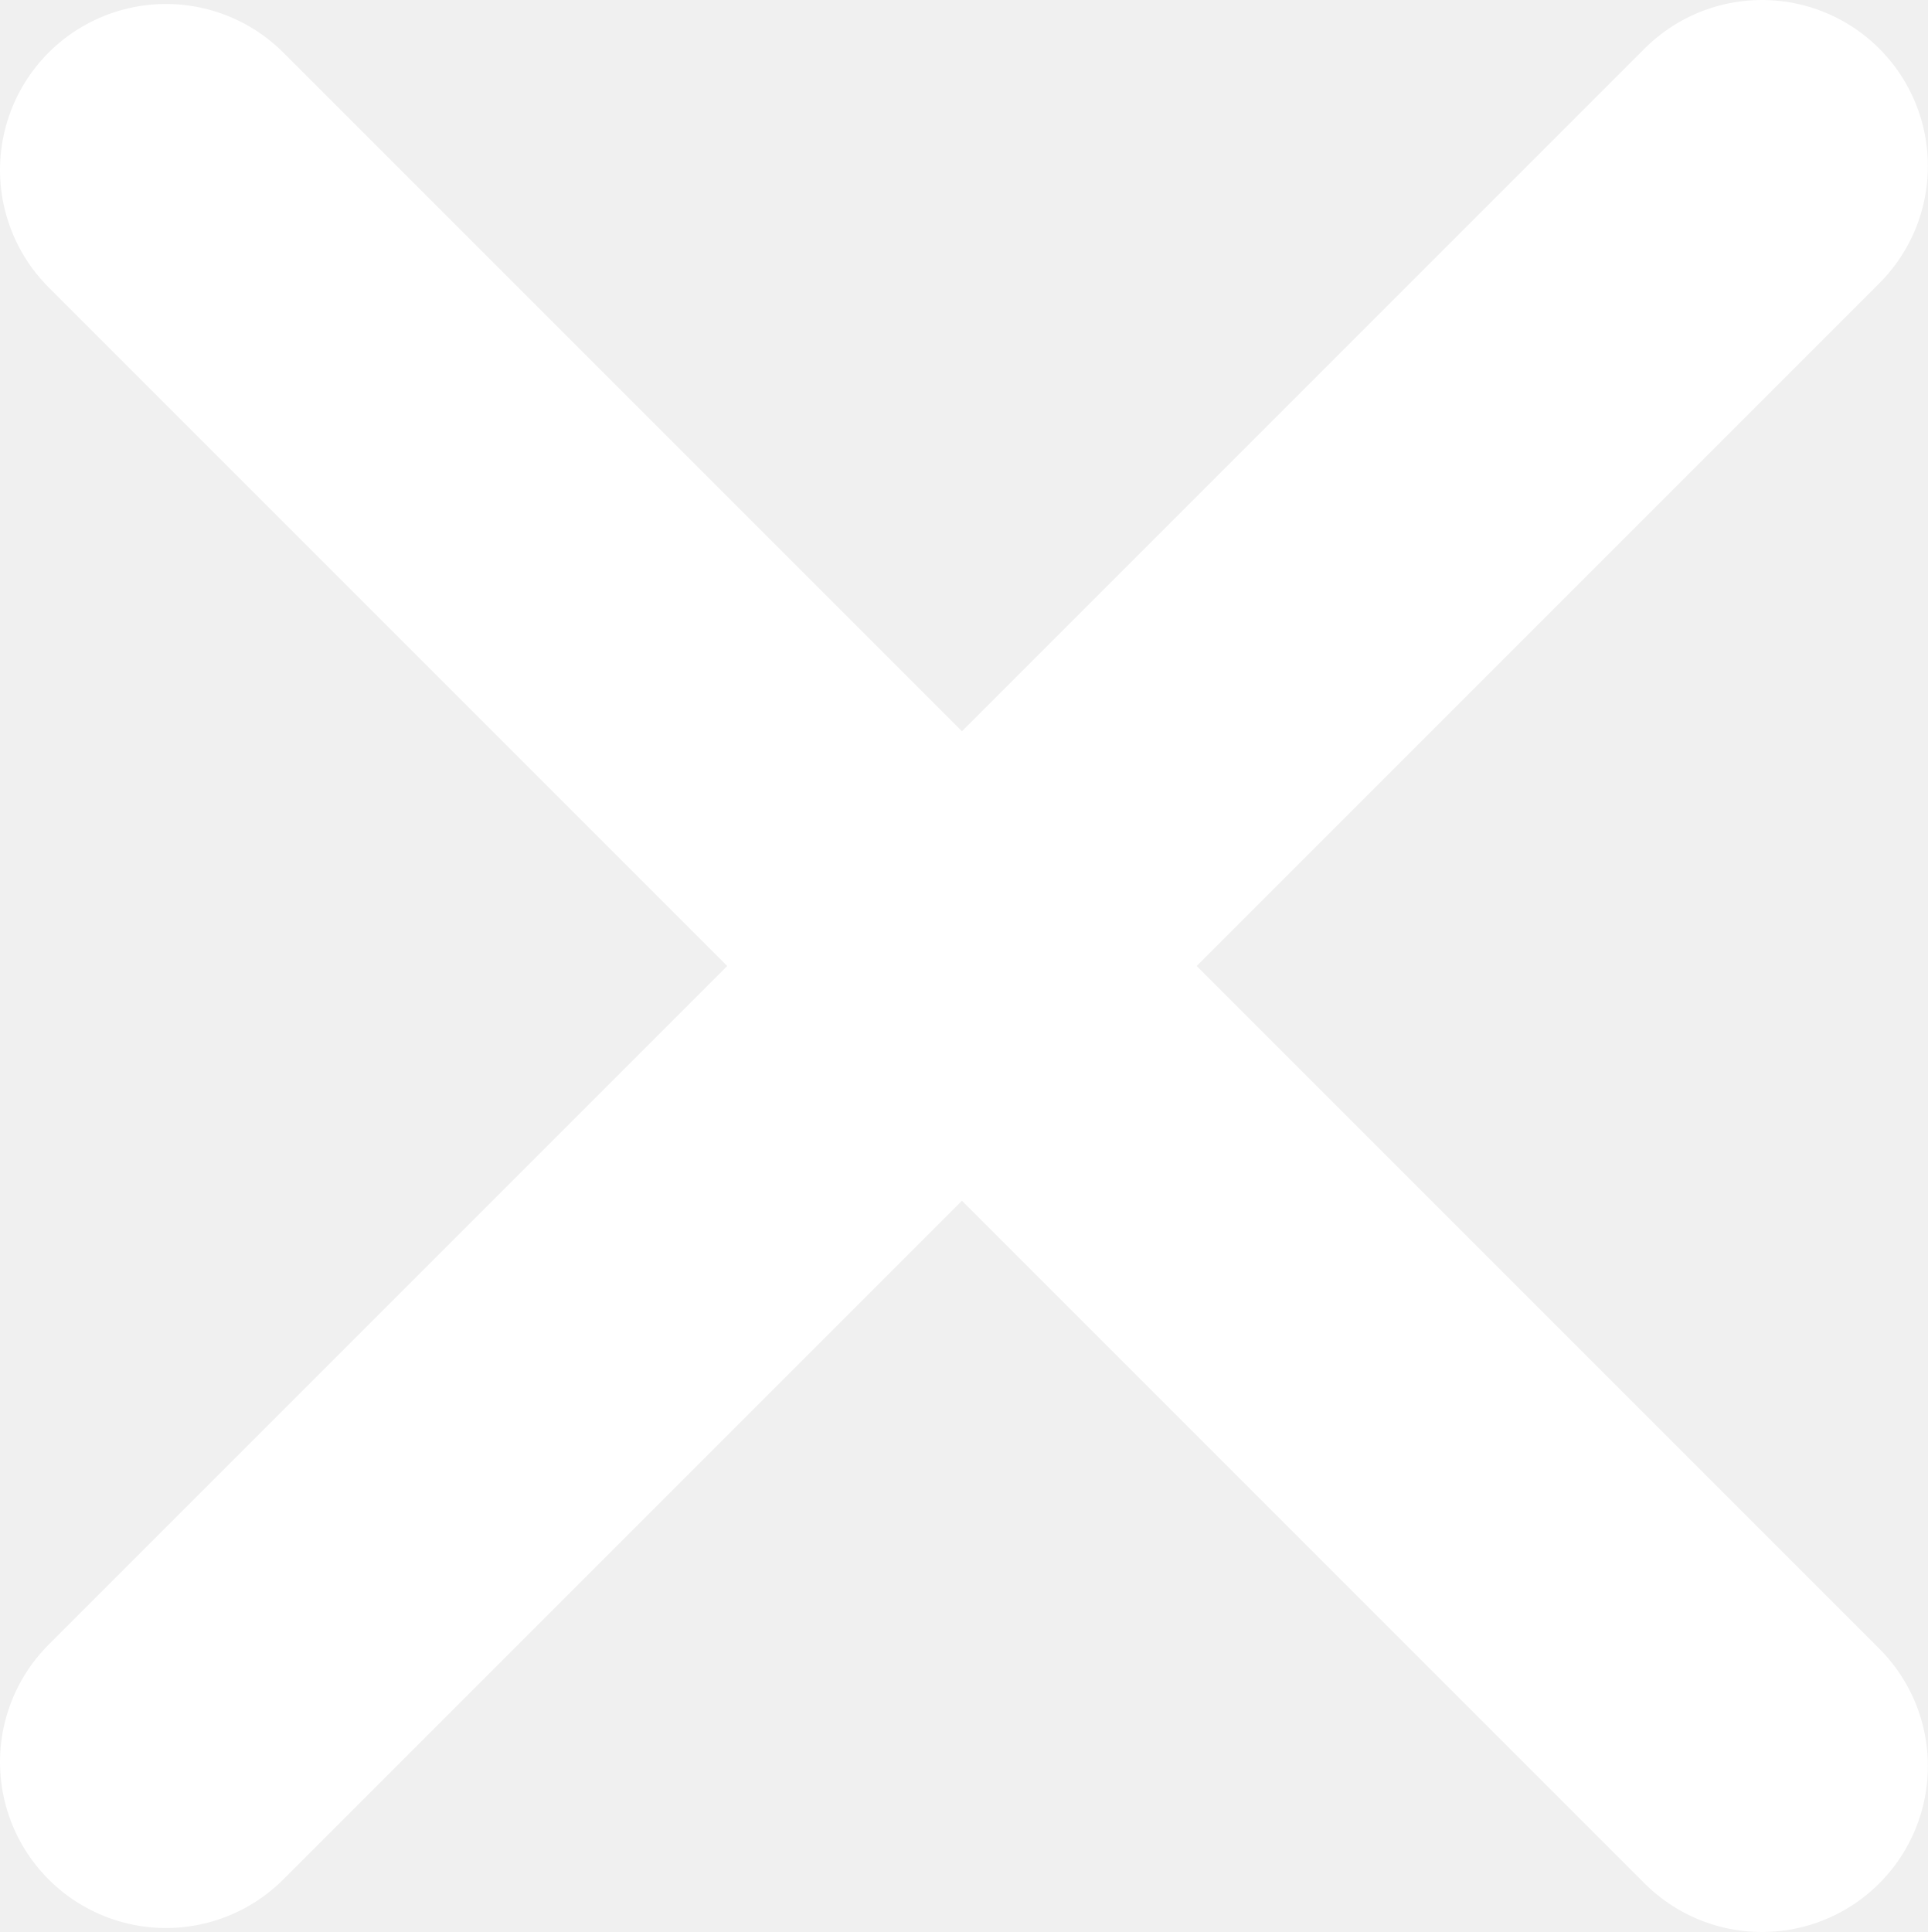
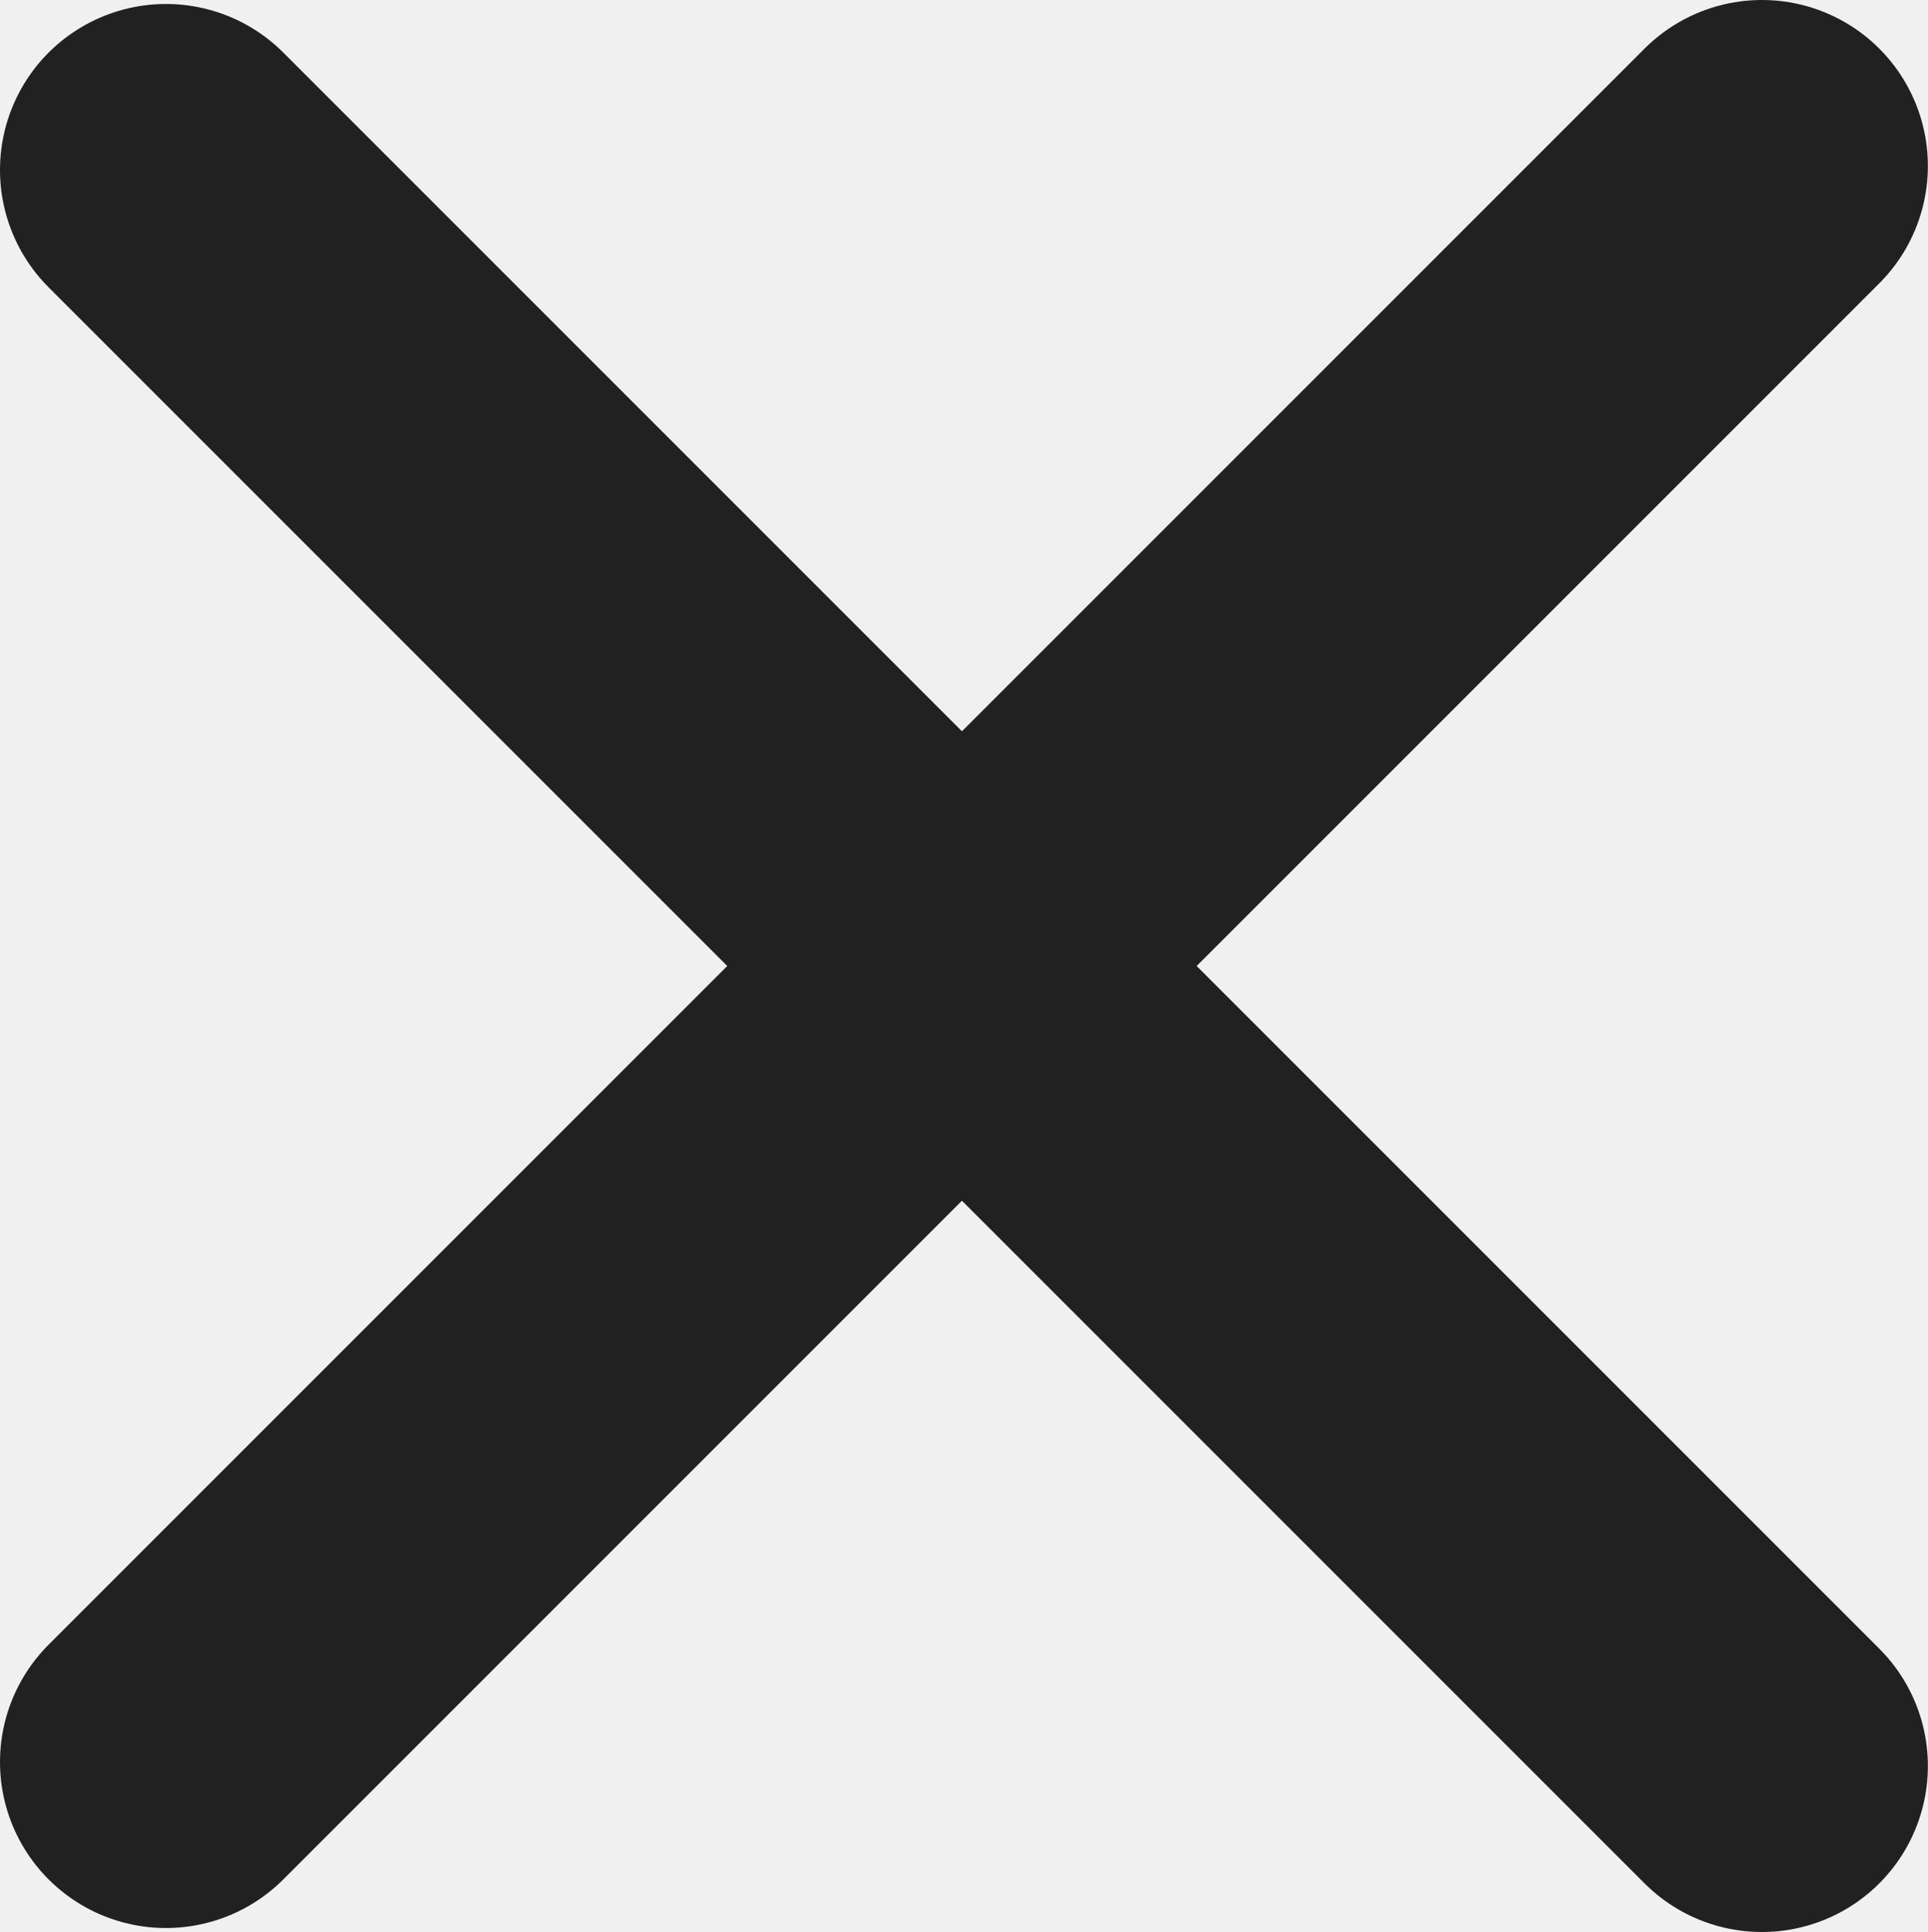
<svg xmlns="http://www.w3.org/2000/svg" id="Ebene_1" data-name="Ebene 1" viewBox="0 0 29.04 29.1">
  <defs>
-     <style>.cls-1{fill:none;stroke:#FFFFFF;stroke-linecap:round;stroke-miterlimit:10;stroke-width:5px;}</style>
+     <style>.cls-1{fill:none;stroke:#212121;stroke-linecap:round;stroke-miterlimit:10;stroke-width:5px;}</style>
  </defs>
  <line class="cls-1" x1="2.5" y1="2.56" x2="26.54" y2="26.6" />
  <line class="cls-1" x1="2.5" y1="26.54" x2="26.54" y2="2.5" />
</svg>
